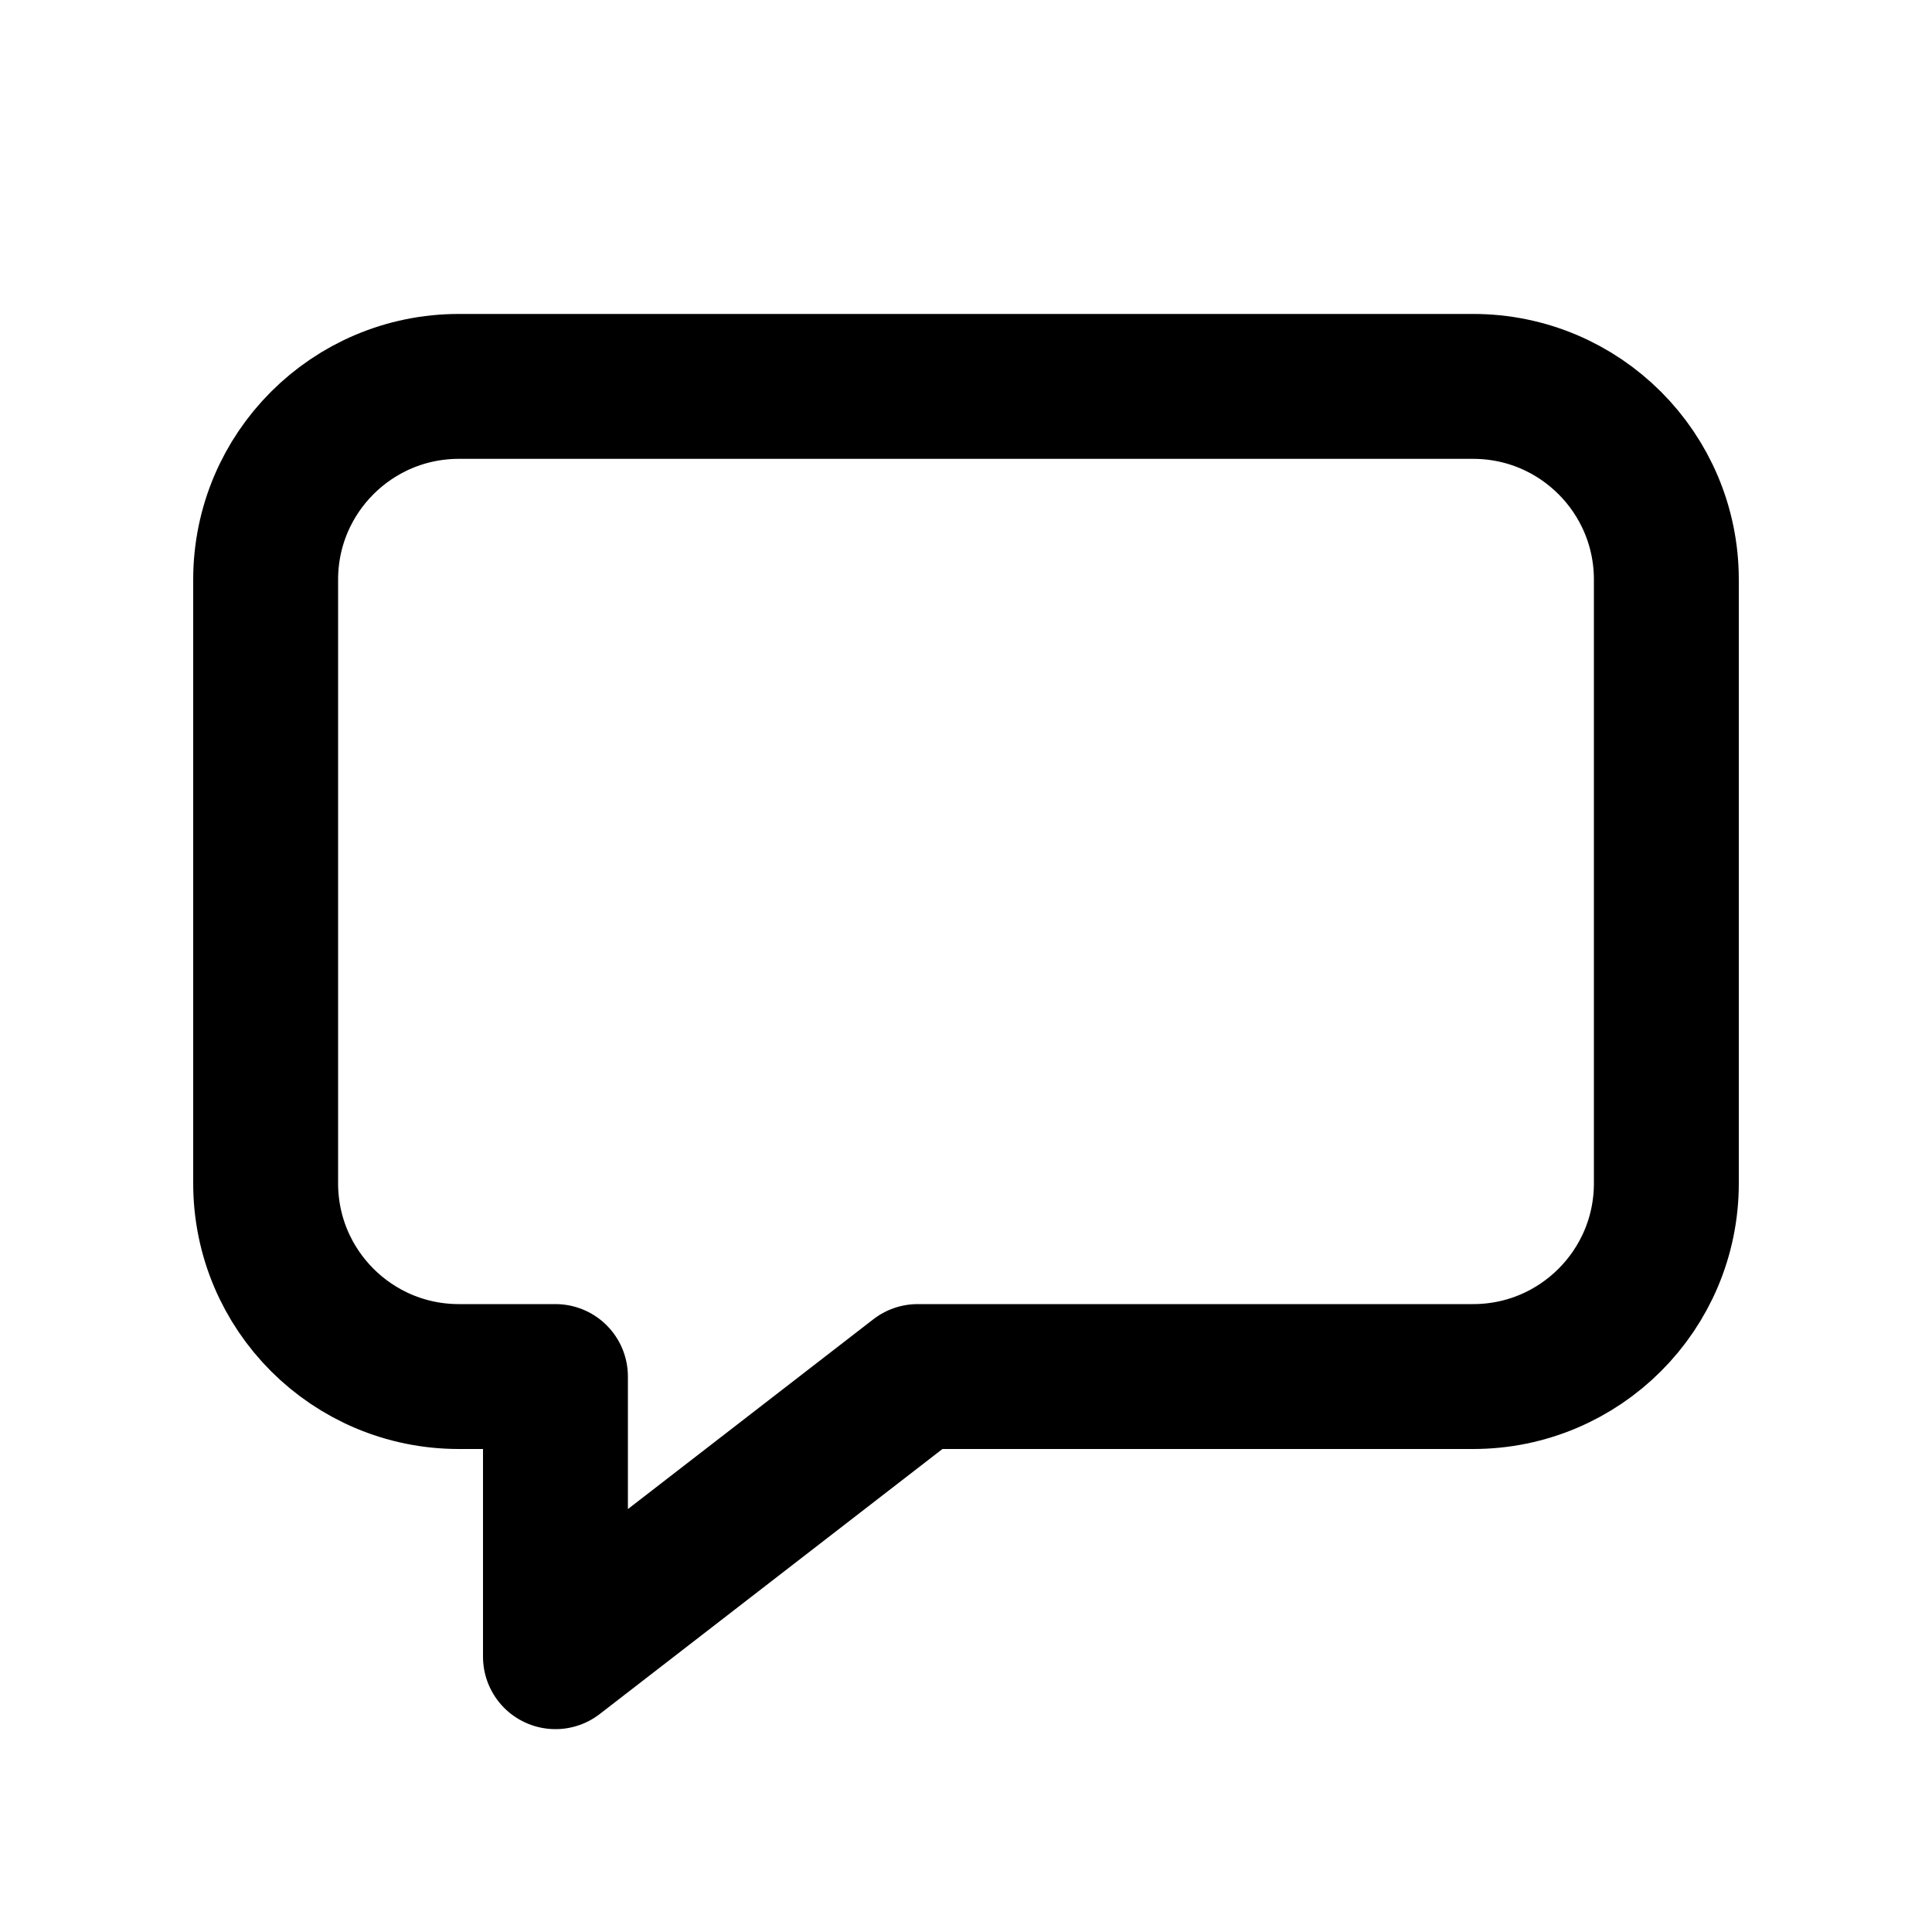
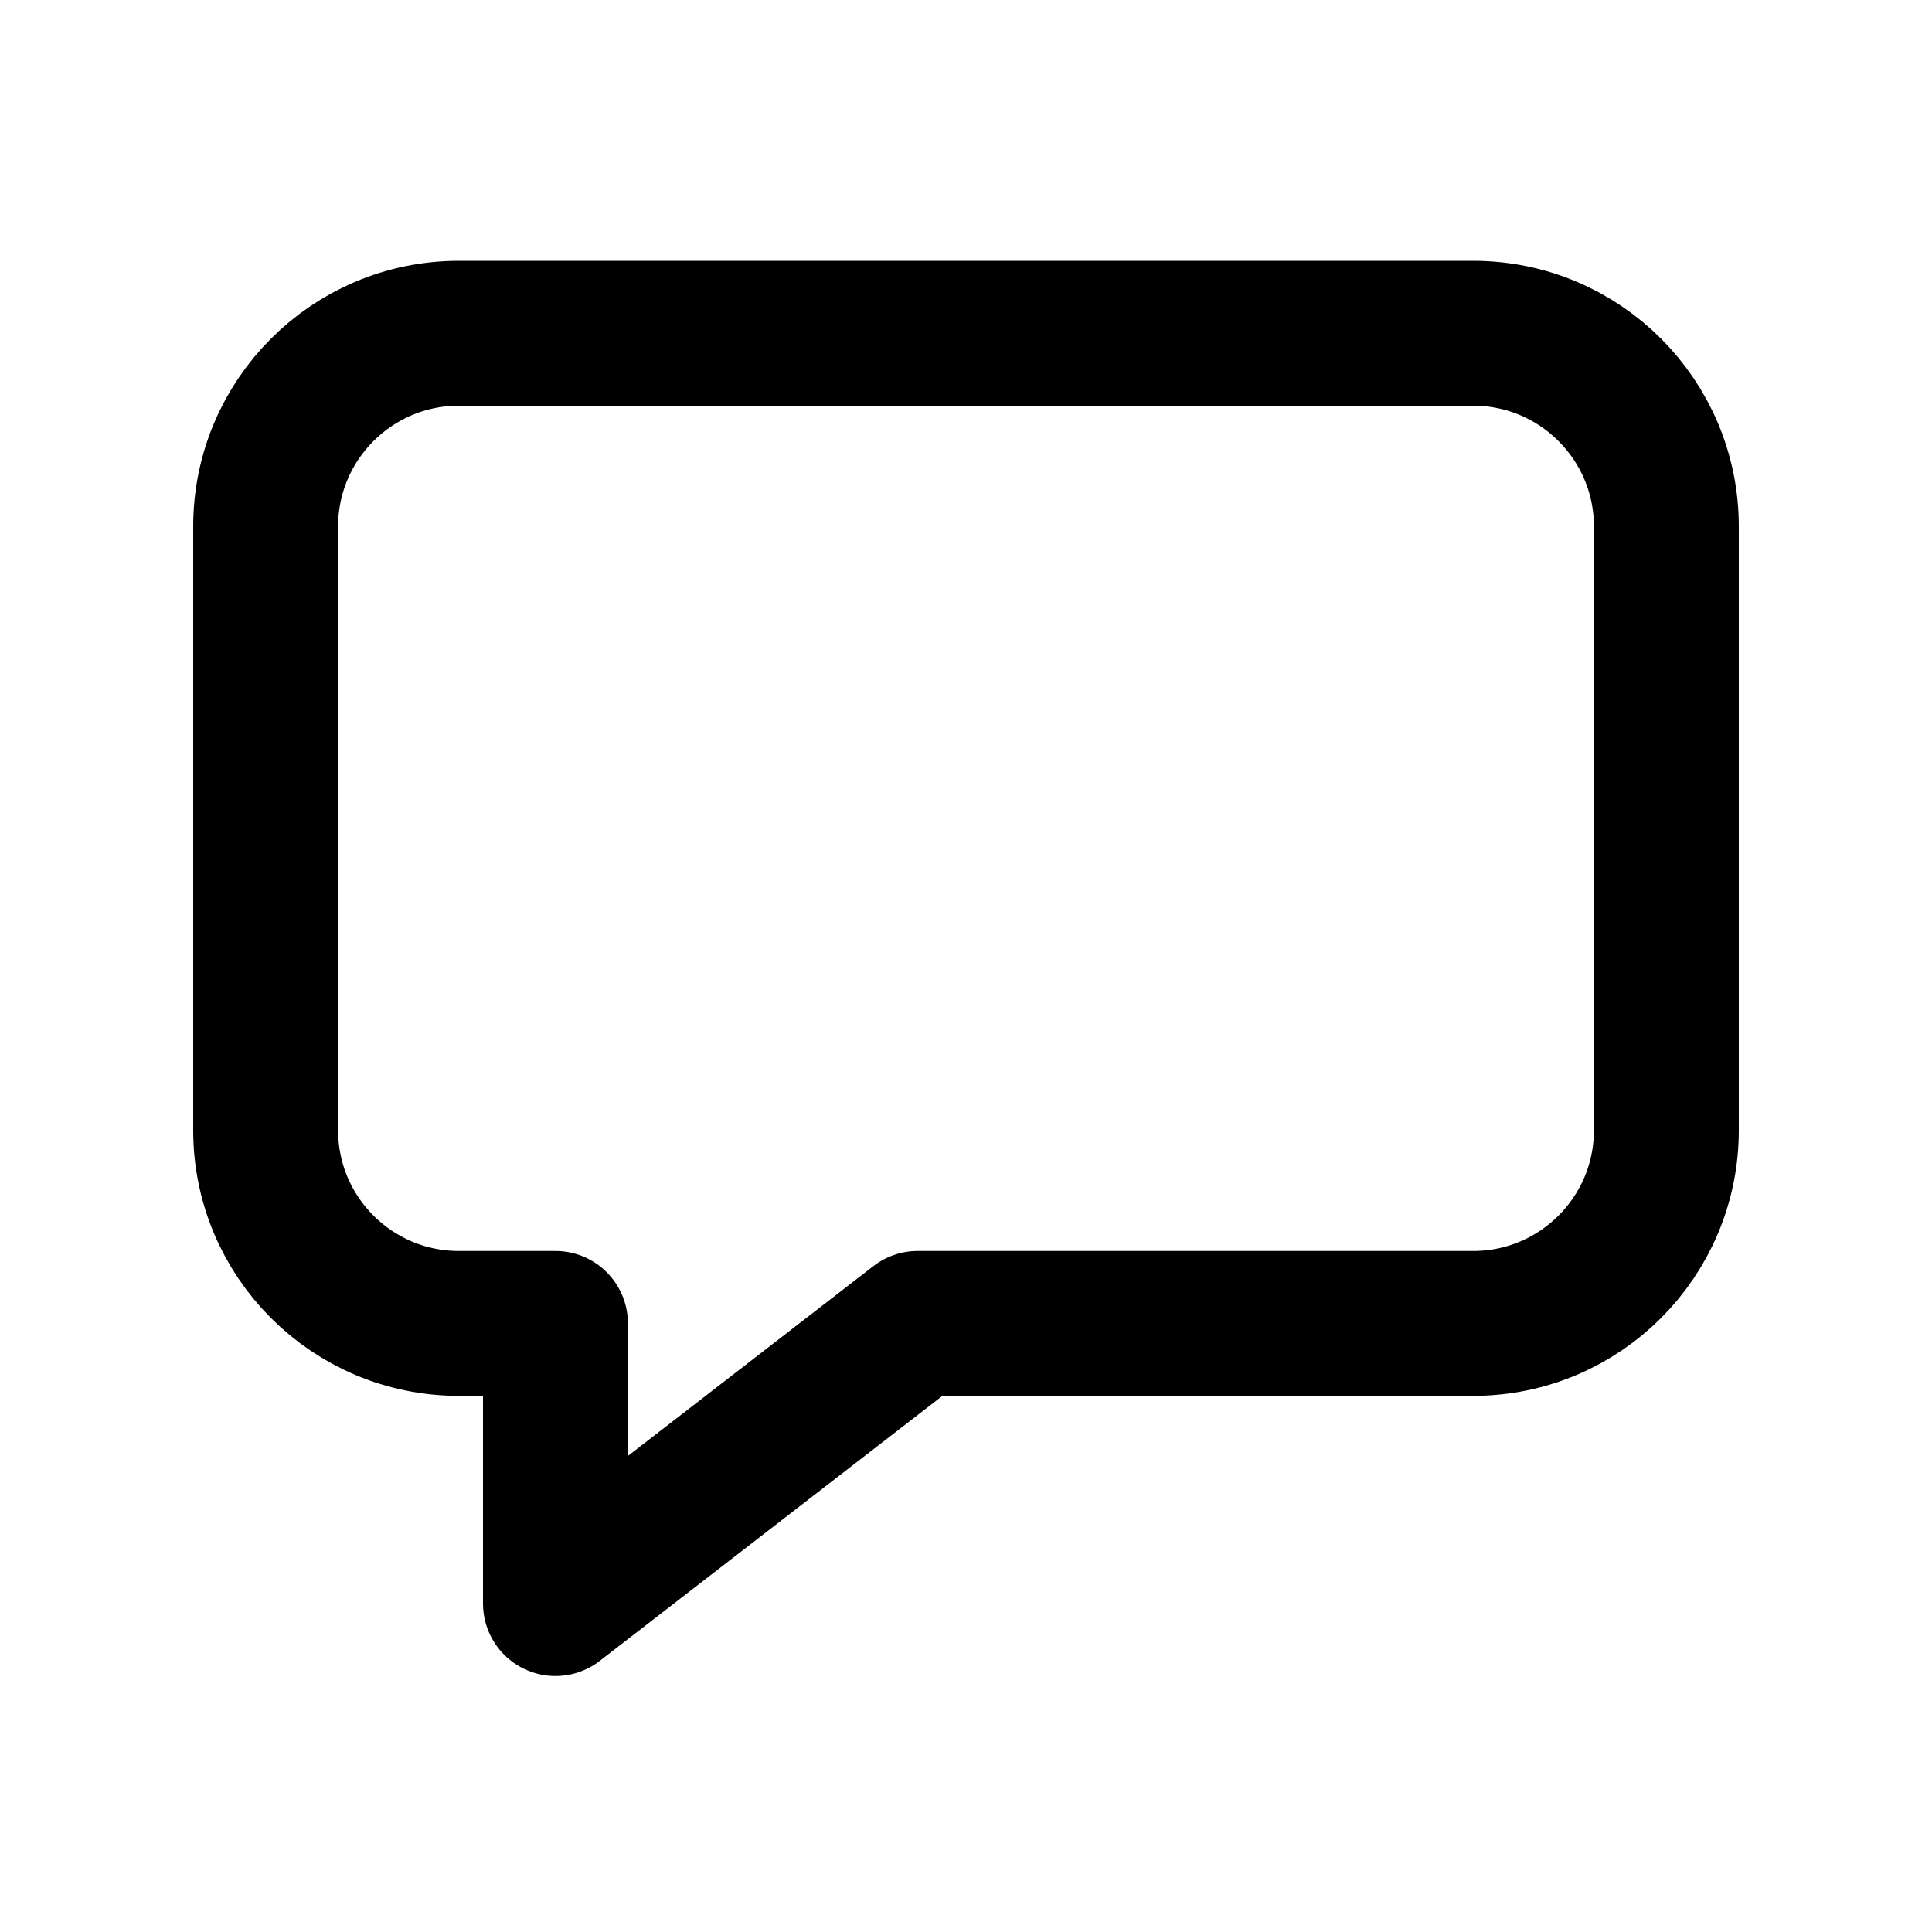
<svg xmlns="http://www.w3.org/2000/svg" viewBox="0 0 20 20" fill="none" stroke="#000" stroke-width="1.5" stroke-linecap="round" stroke-linejoin="round">
-   <path d="M4.75 4h10.5a2 2 0 0 1 2 2v6.25a2 2 0 0 1-2 2H9.5l-3.75 2.9v-2.9h-1a2 2 0 0 1-2-2V6a2 2 0 0 1 2-2z" />
+   <g transform="translate(0 -0.55)">
+     <path d="M4.75 4h10.5a2 2 0 0 1 2 2v6.25a2 2 0 0 1-2 2H9.5l-3.75 2.9v-2.9h-1a2 2 0 0 1-2-2V6a2 2 0 0 1 2-2z" />
+   </g>
</svg>
